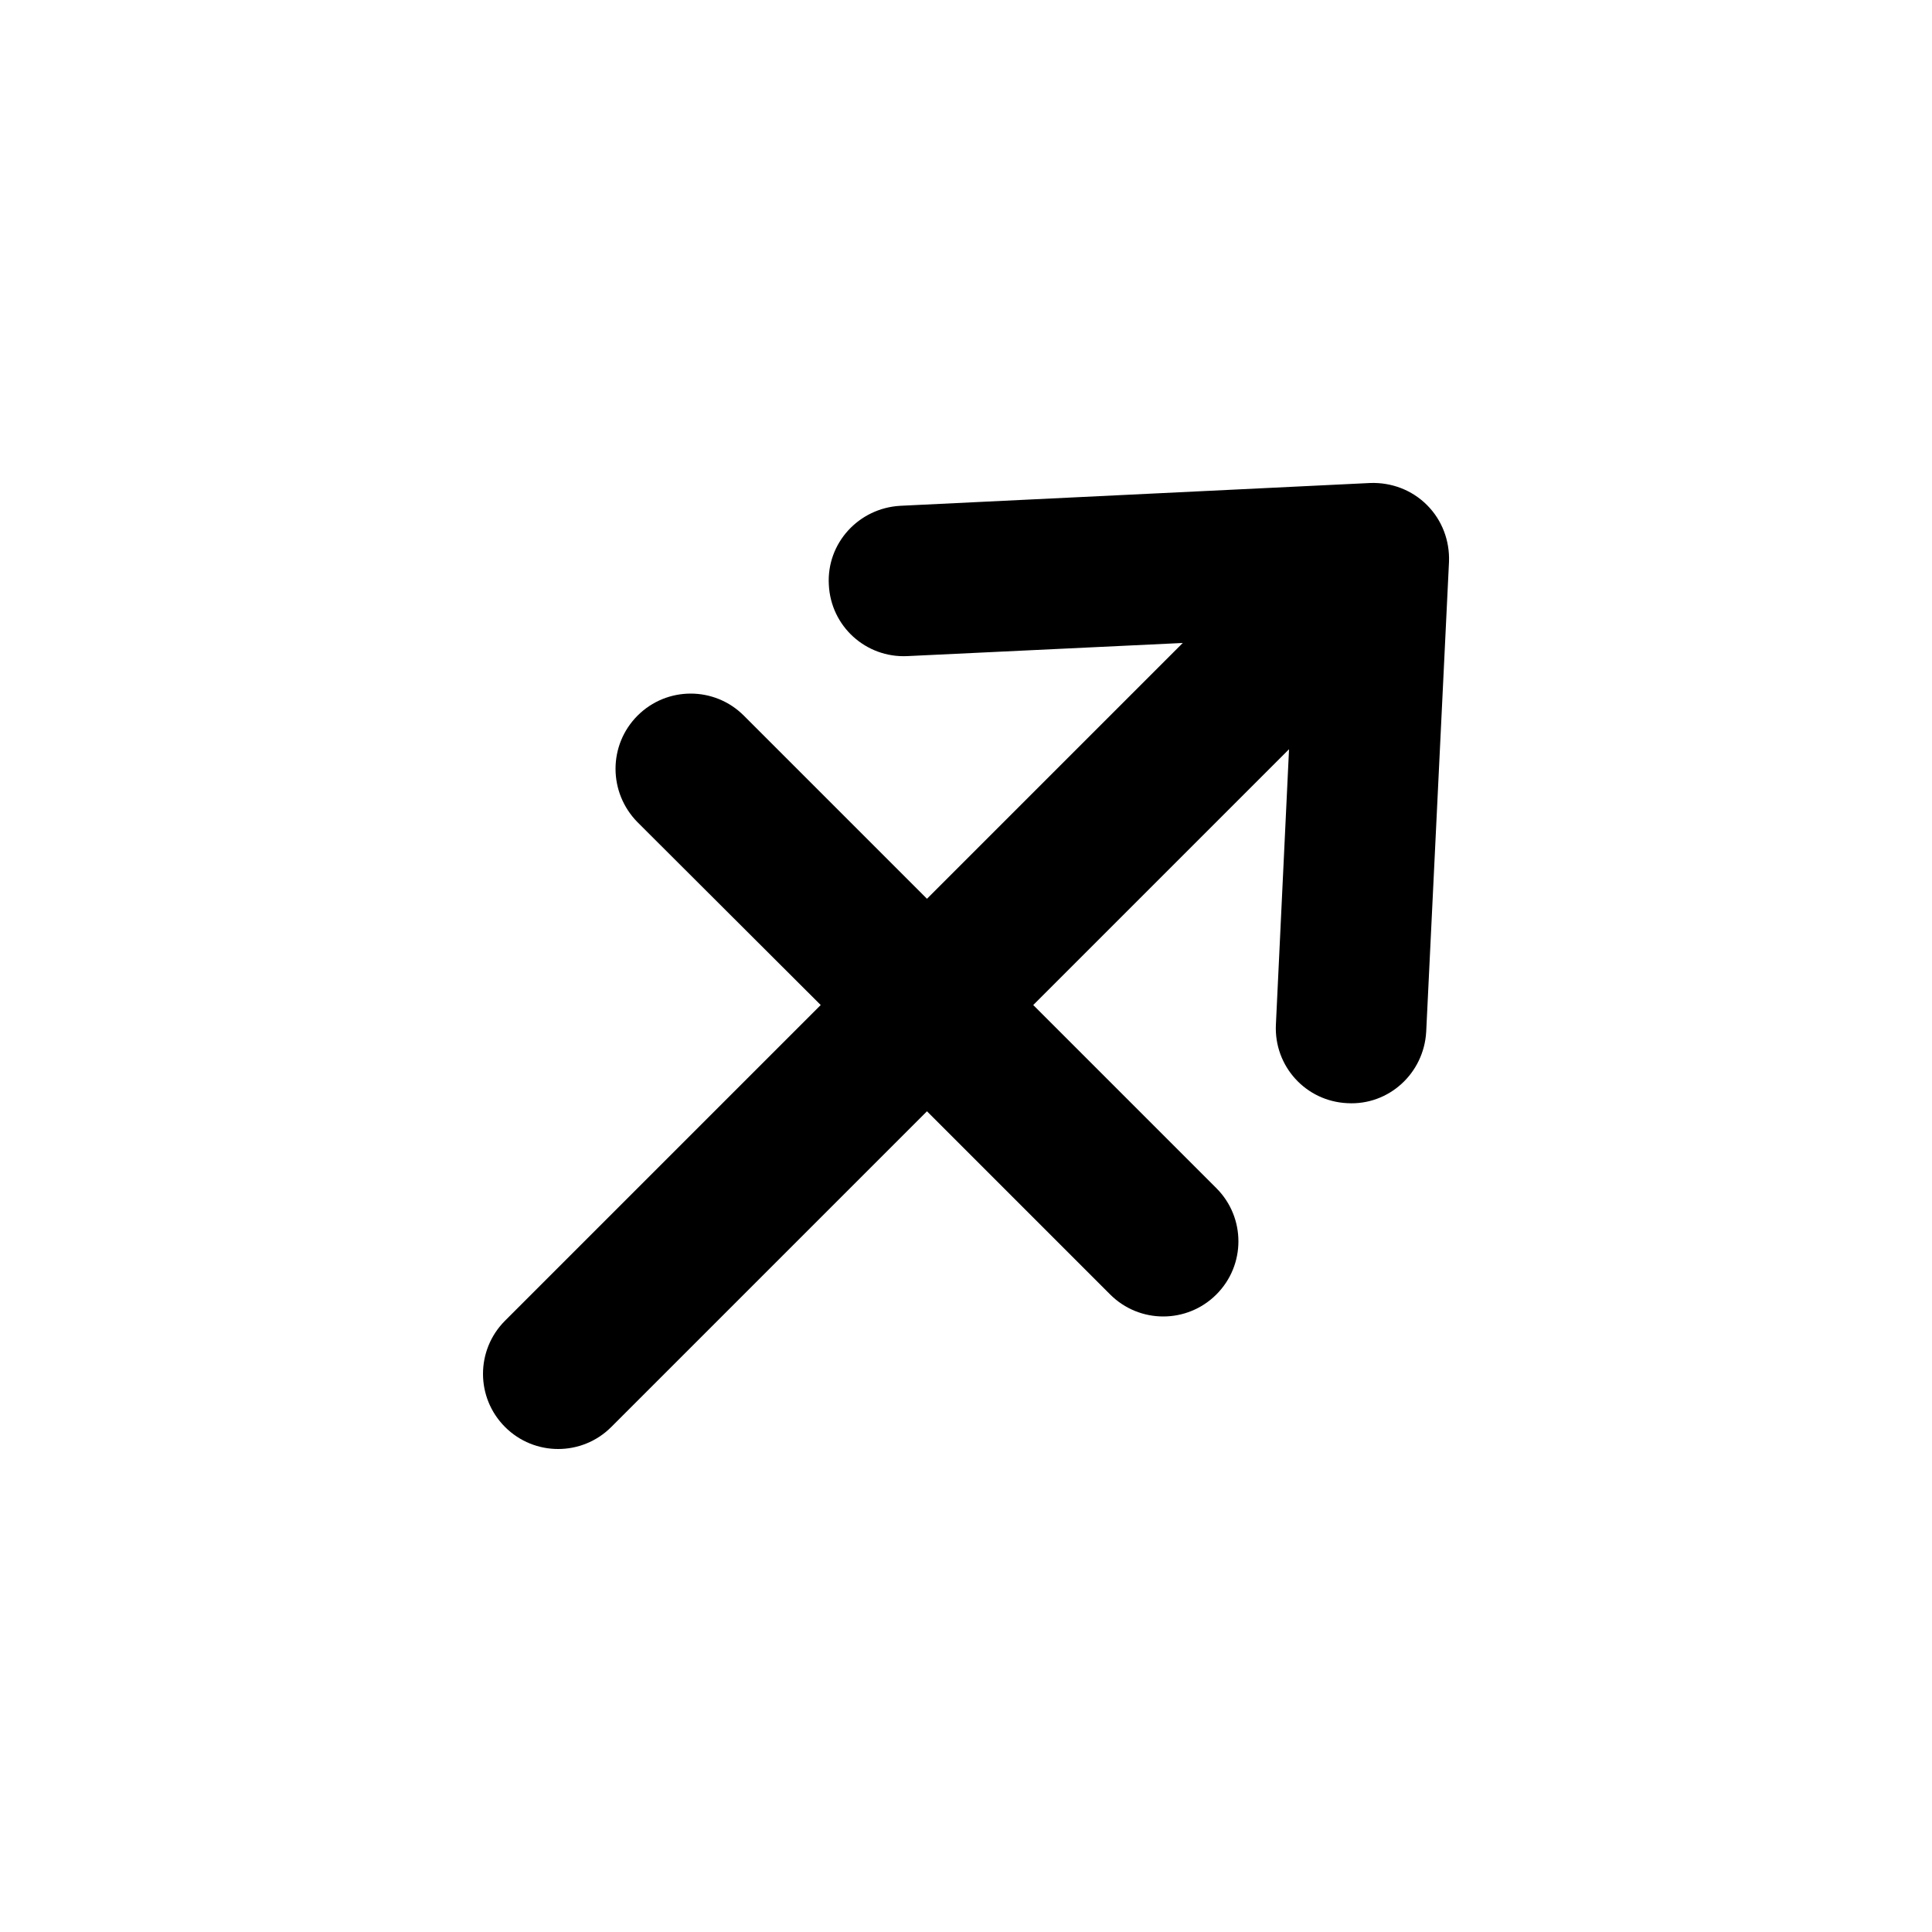
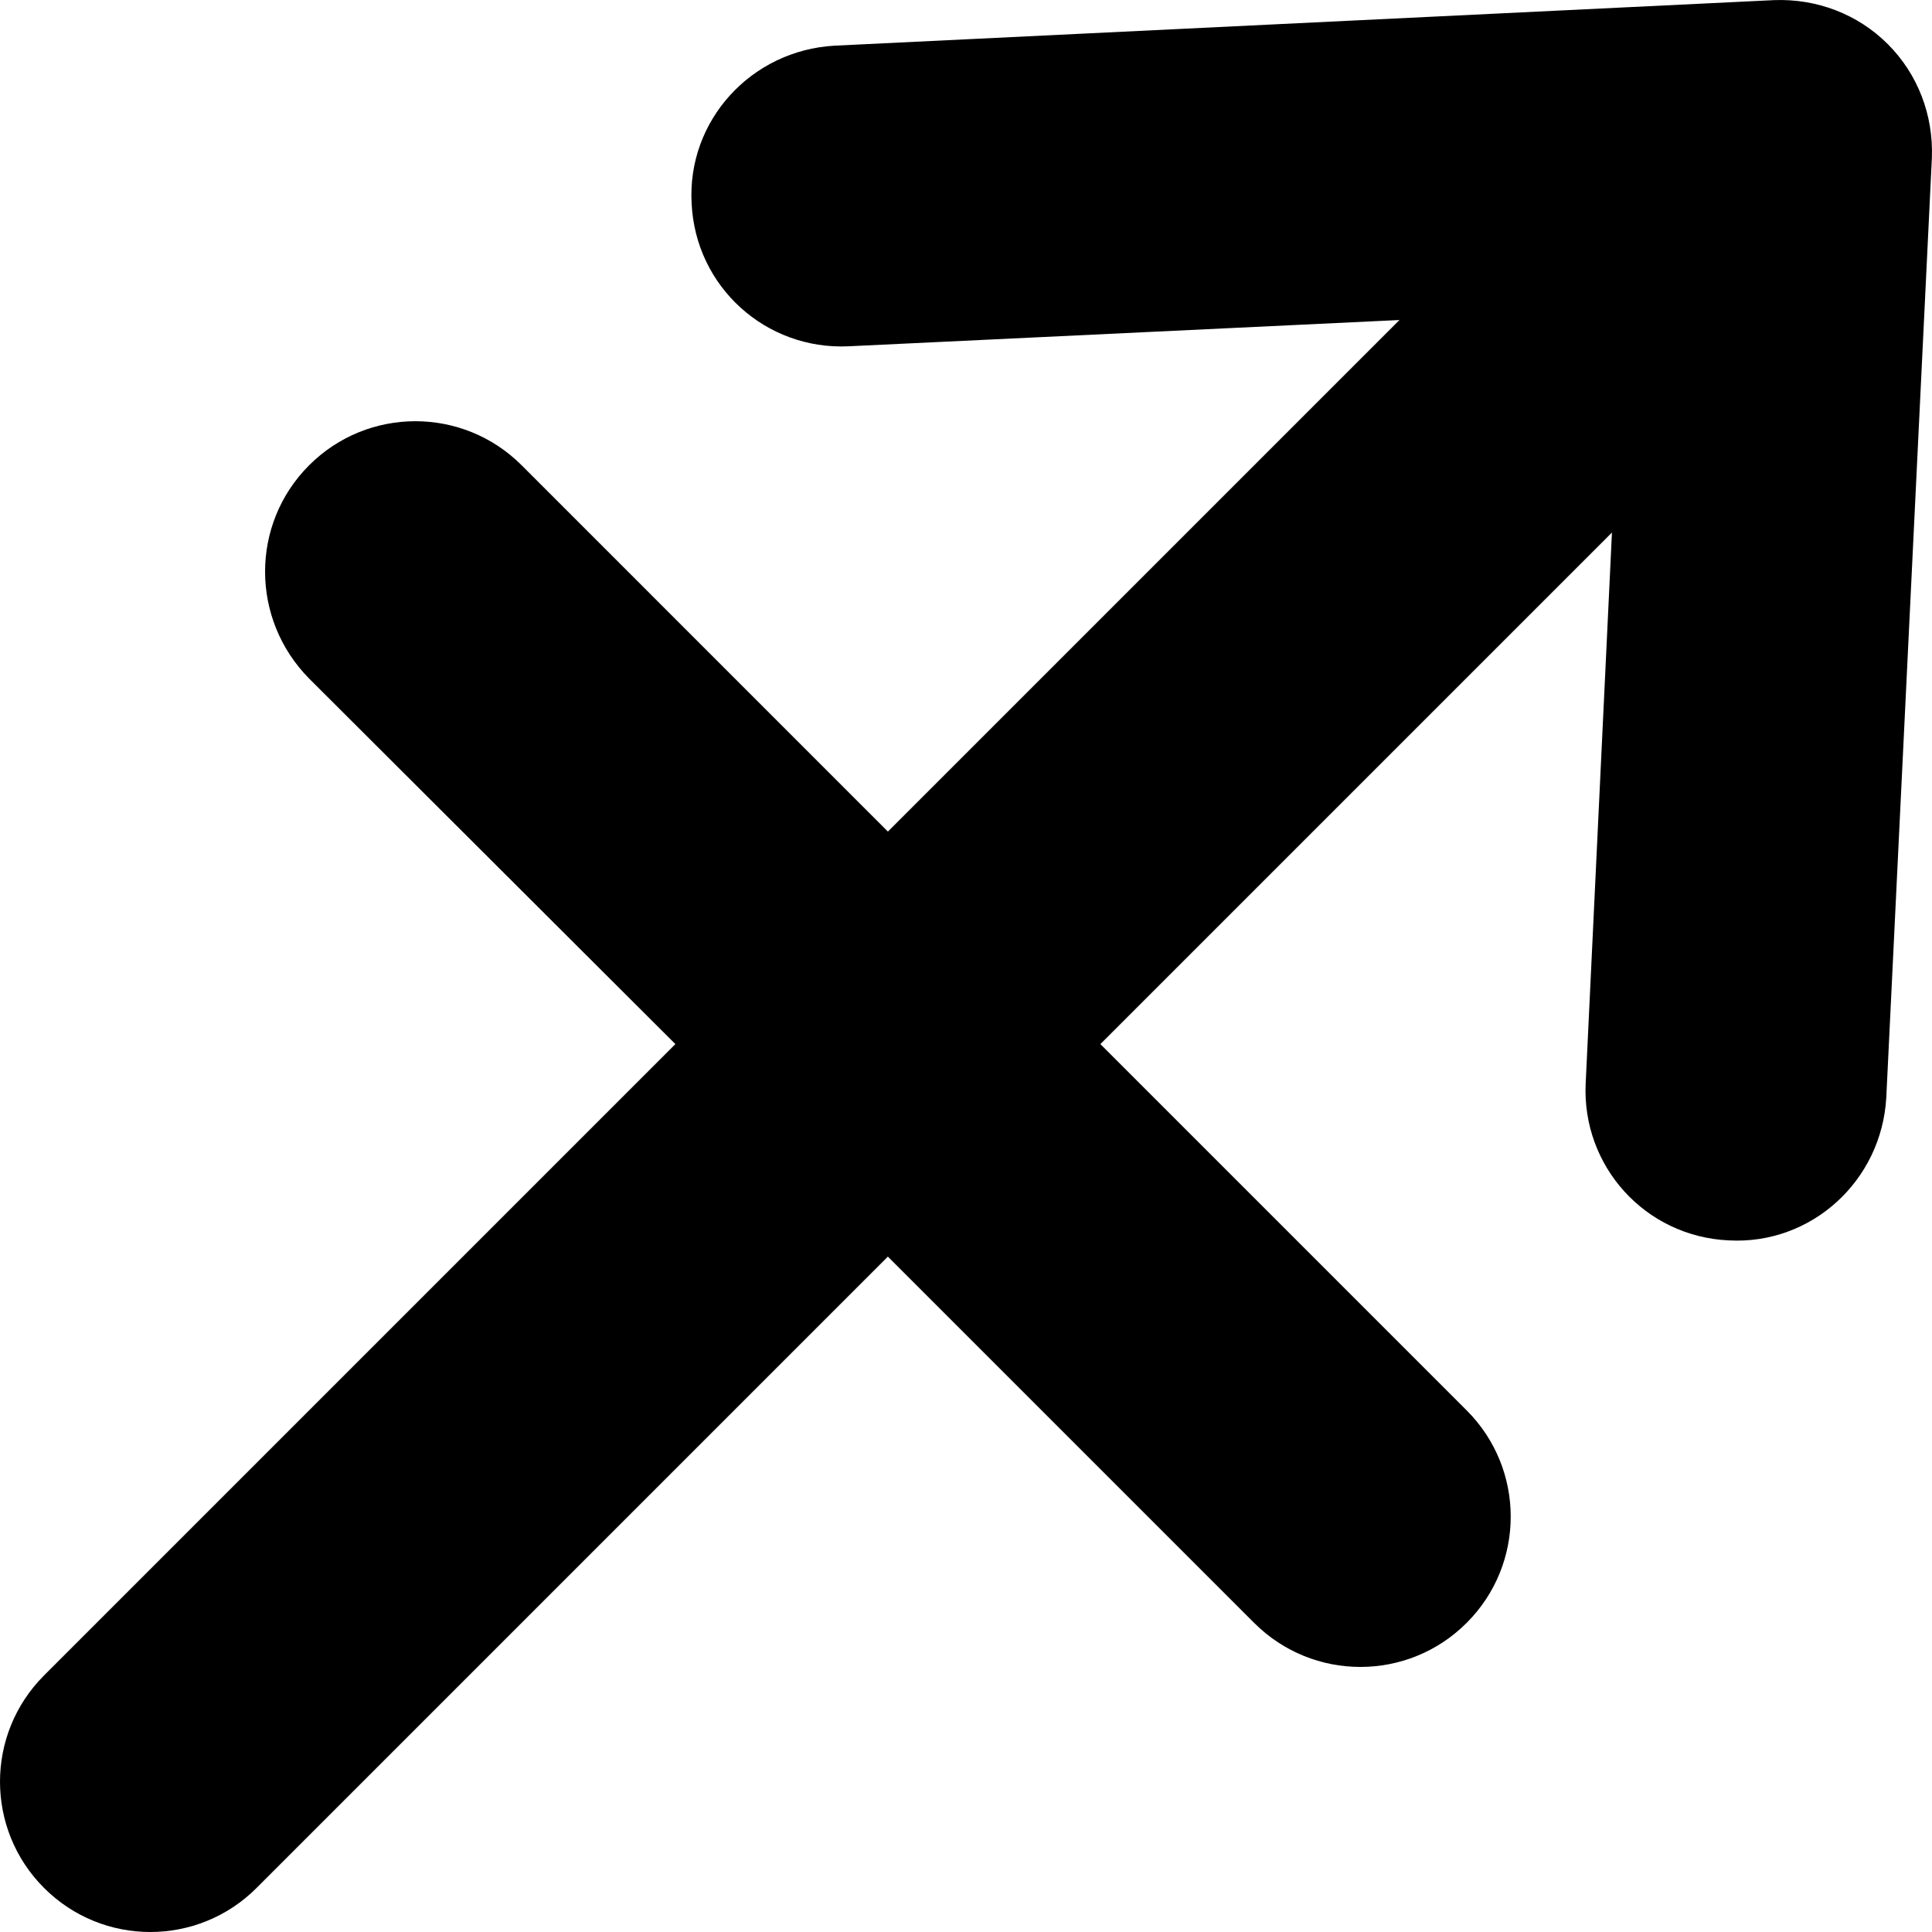
<svg xmlns="http://www.w3.org/2000/svg" id="Sagittarius" viewBox="0 0 50 50">
  <g id="Sign">
-     <path class="cls-1" d="m37.5,14.54l-.59,12.16c-.06,1.08-.97,1.91-2.04,1.85-1.08-.05-1.9-.96-1.85-2.03l.34-7.13-6.62,6.62,4.74,4.74c.76.76.76,1.99,0,2.75s-1.99.76-2.75,0l-4.74-4.74-8.17,8.17c-.76.76-1.99.76-2.75,0s-.76-1.99,0-2.75l8.17-8.17-4.74-4.73c-.76-.77-.76-2,0-2.76.76-.76,1.99-.76,2.75,0l4.74,4.74,6.62-6.62-7.13.34c-1.07.05-1.98-.77-2.03-1.85-.06-1.07.77-1.98,1.85-2.04l12.16-.59c.55-.02,1.08.18,1.47.57.39.39.59.92.57,1.47Z" />
+     <path class="cls-1" d="m49.997,4.082l-1.18,24.319c-.12,2.16-1.94,3.82-4.08,3.7-2.16-.1-3.8-1.92-3.7-4.06l.68-14.259-13.239,13.239,9.479,9.479c1.52,1.52,1.52,3.98,0,5.5s-3.98,1.52-5.5,0l-9.479-9.479L6.64,48.86c-1.52,1.52-3.98,1.52-5.5,0s-1.52-3.98,0-5.5l16.339-16.339-9.479-9.46c-1.52-1.54-1.52-4,0-5.52,1.52-1.52,3.98-1.52,5.5,0l9.479,9.48,13.239-13.239-14.259.68c-2.14.1-3.96-1.54-4.06-3.7-.12-2.14,1.54-3.96,3.7-4.08L45.917.003c1.1-.04,2.16.36,2.94,1.14.78.78,1.18,1.84,1.14,2.94Z" />
  </g>
</svg>
